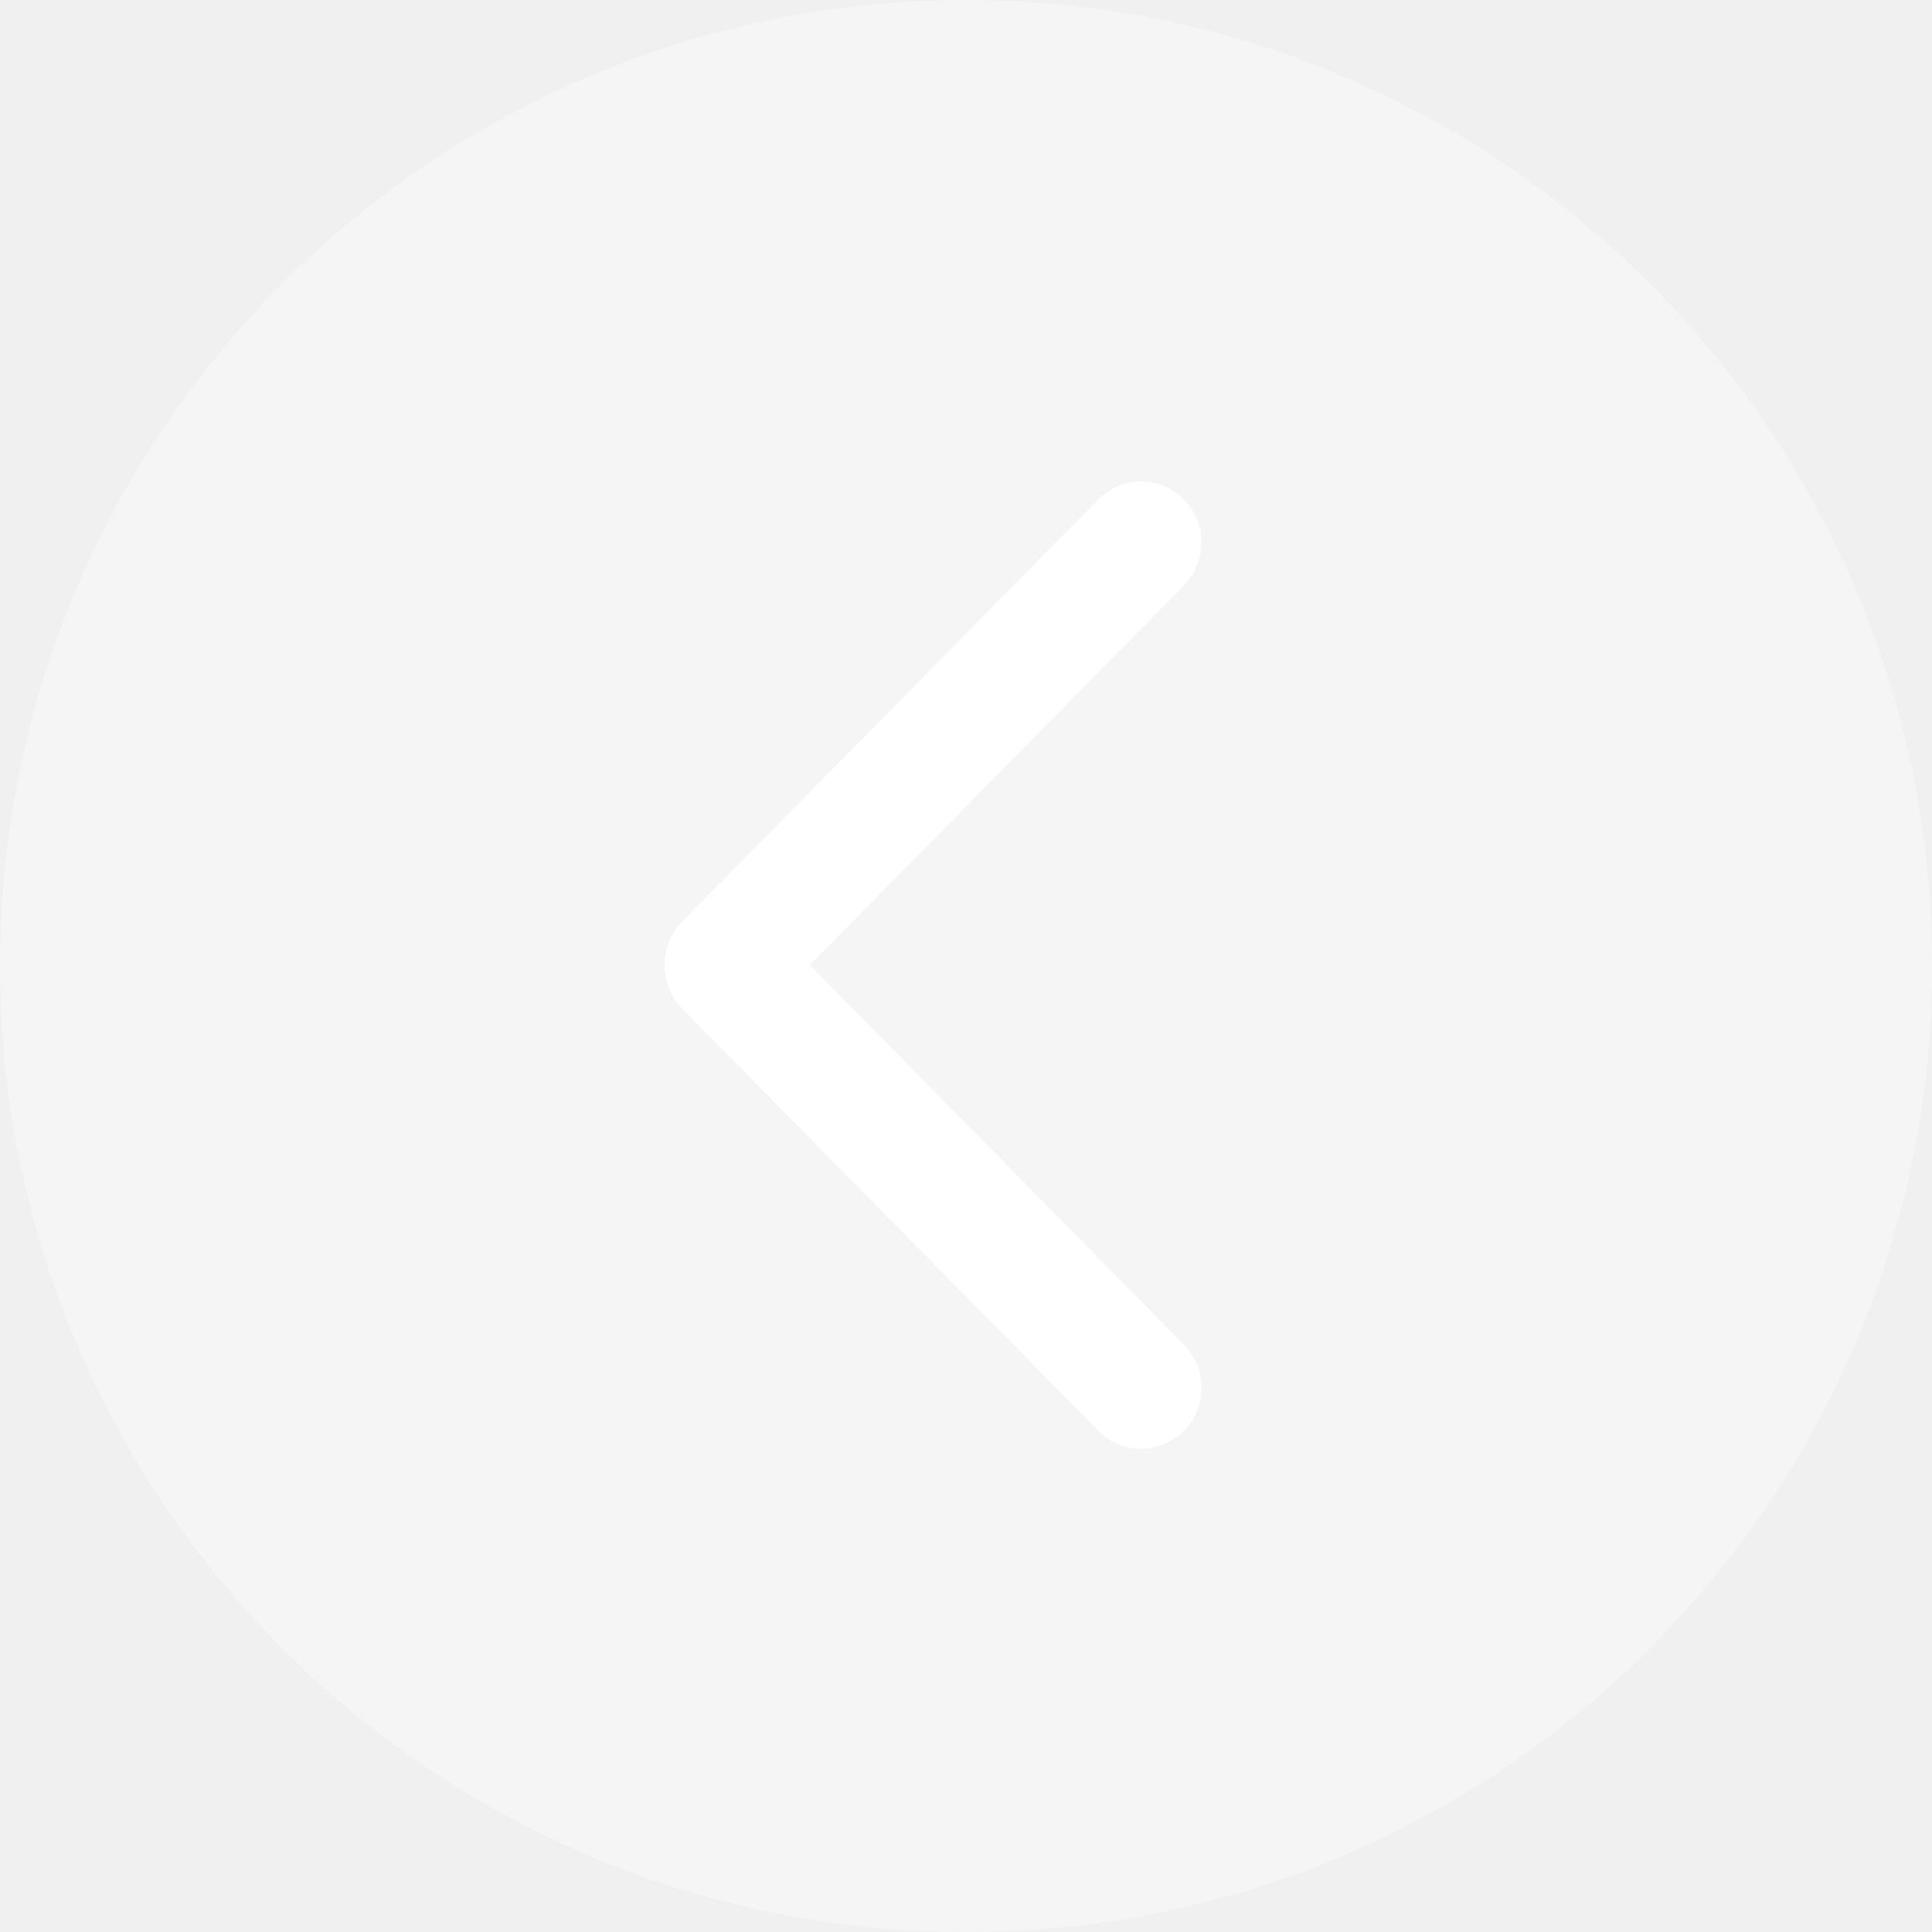
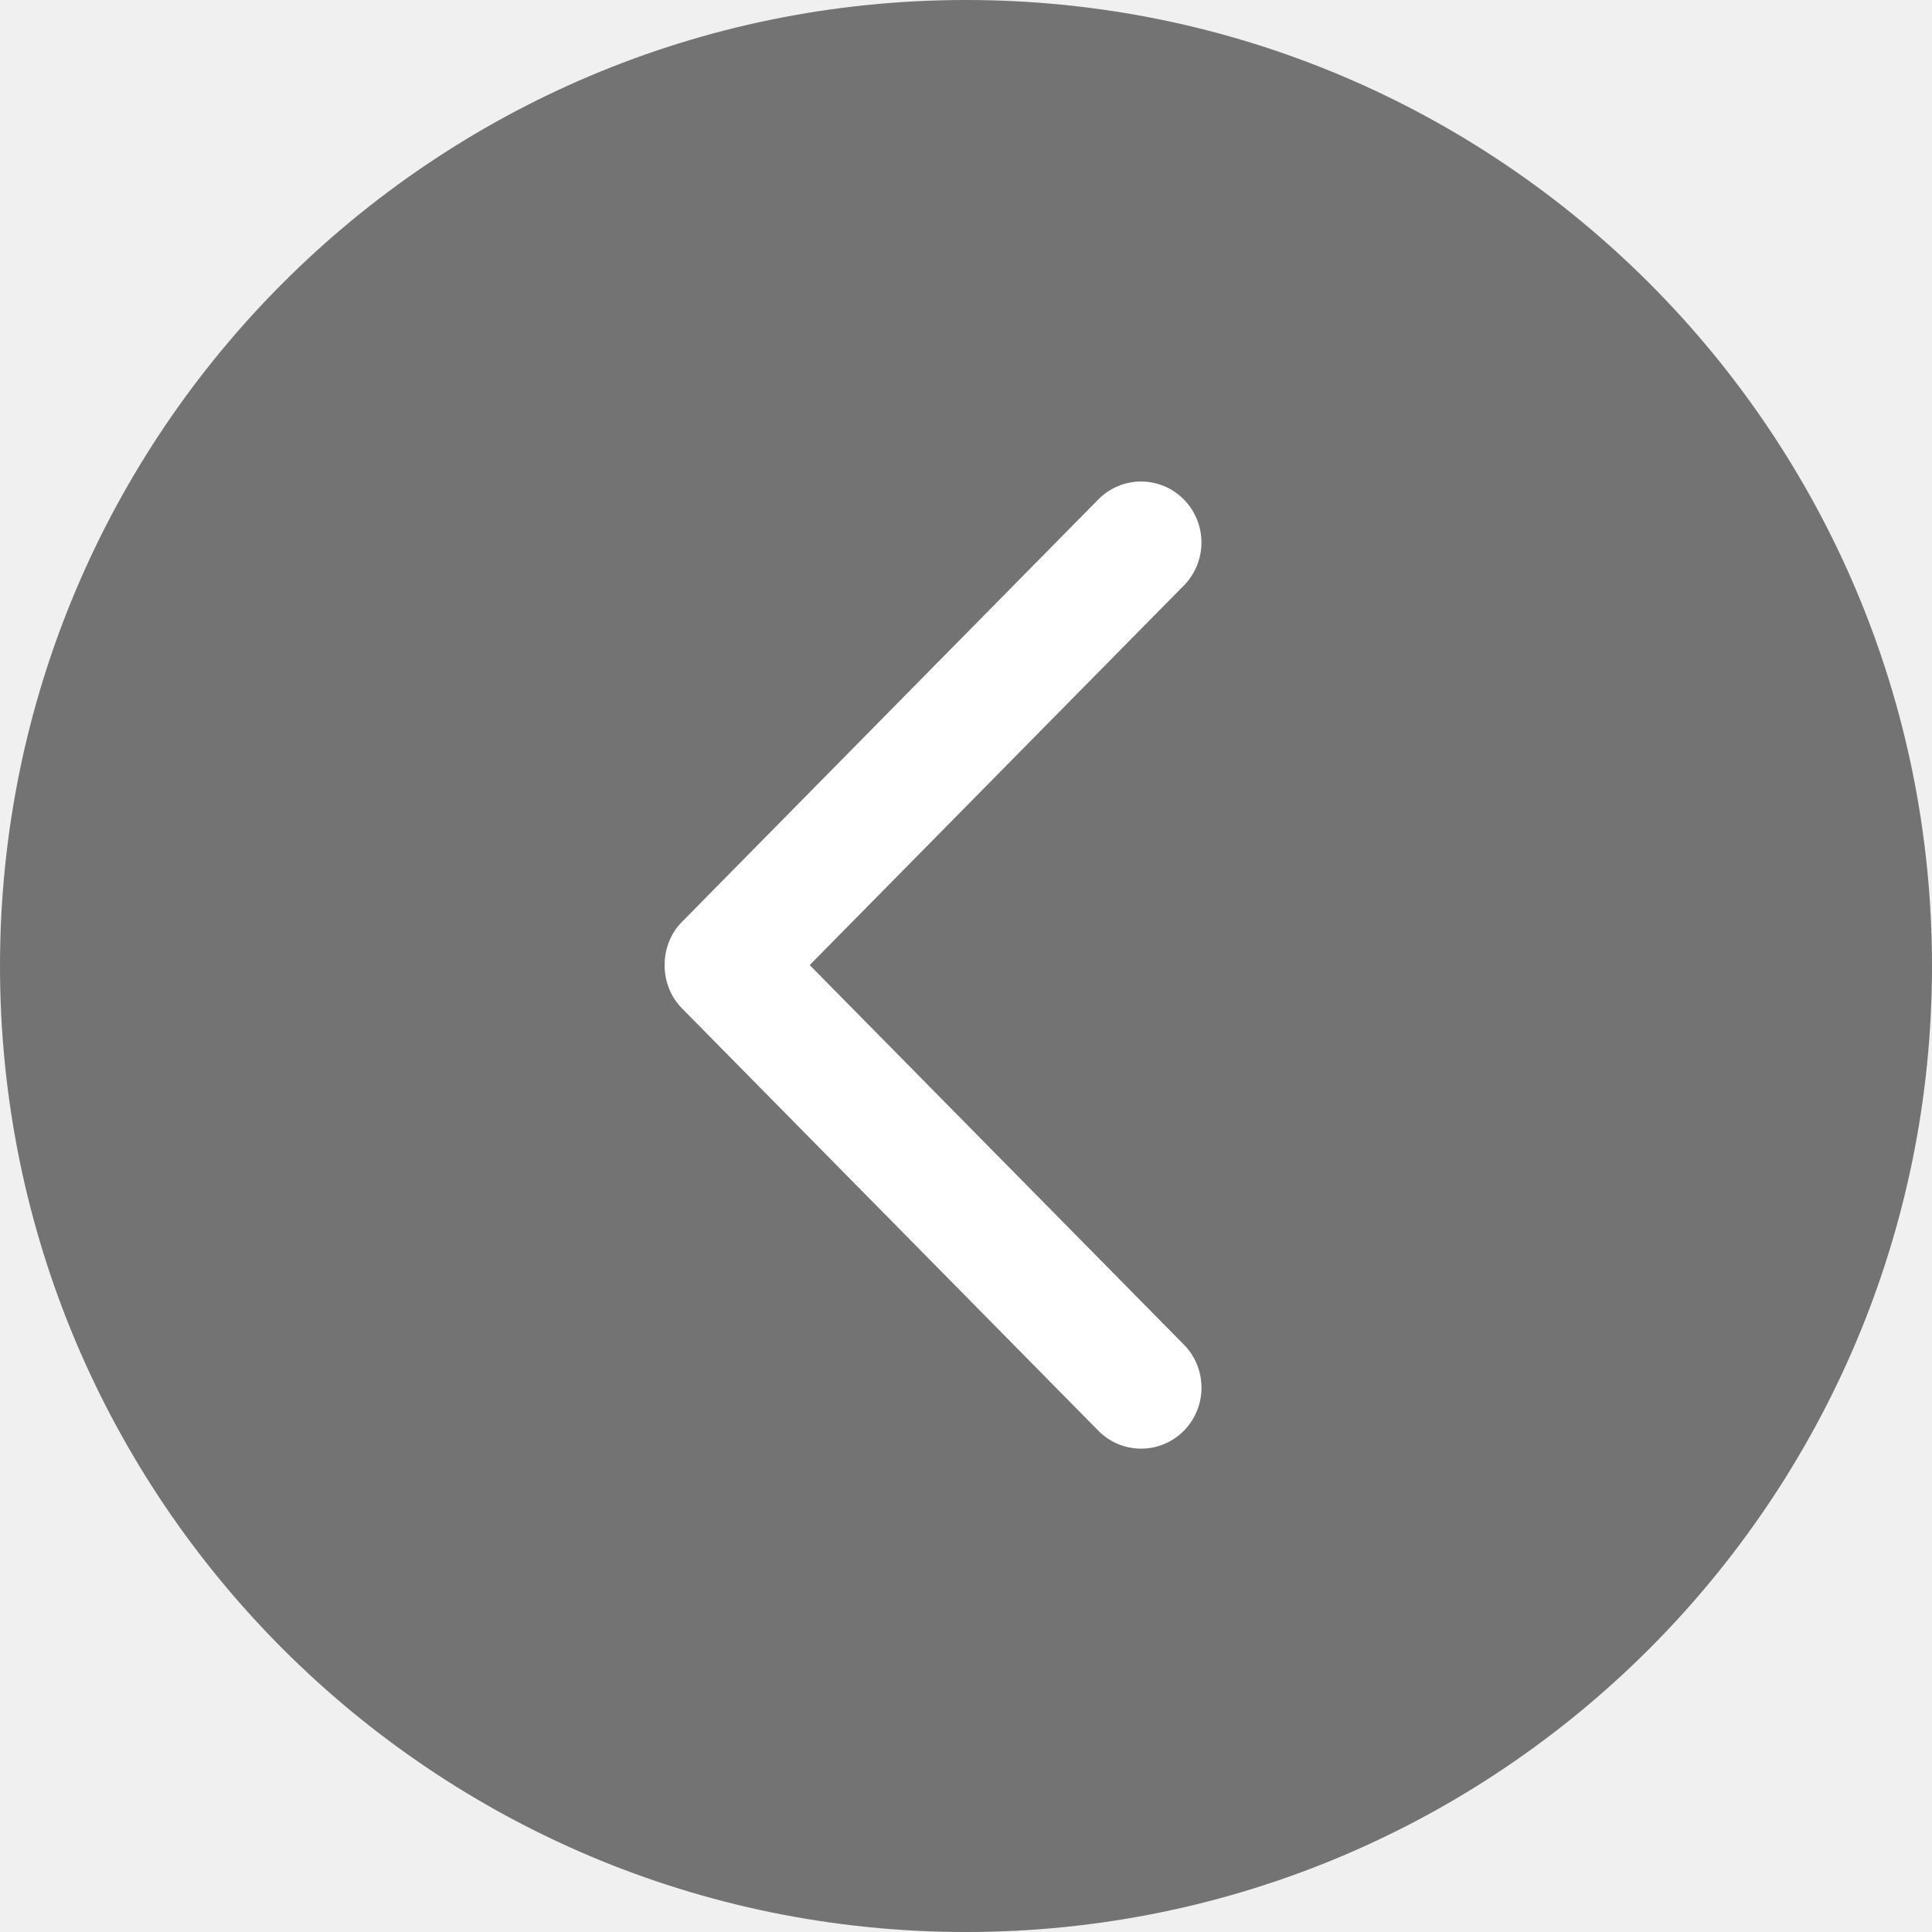
<svg xmlns="http://www.w3.org/2000/svg" width="50" height="50" viewBox="0 0 50 50" fill="none">
-   <circle r="25" transform="matrix(-1 0 0 1 25 25)" fill="#F5F5F5" />
+   <circle r="25" transform="matrix(-1 0 0 1 25 25)" fill="#737373" />
  <path d="M28.426 12.923C29.037 12.308 30.026 12.308 30.635 12.923C31.246 13.541 31.246 14.539 30.635 15.156L20.955 24.976L30.637 34.797C31.247 35.412 31.247 36.412 30.637 37.029C30.026 37.645 29.037 37.645 28.427 37.029L17.646 26.093C17.052 25.492 17.05 24.462 17.646 23.861L28.426 12.923Z" fill="white" />
</svg>
